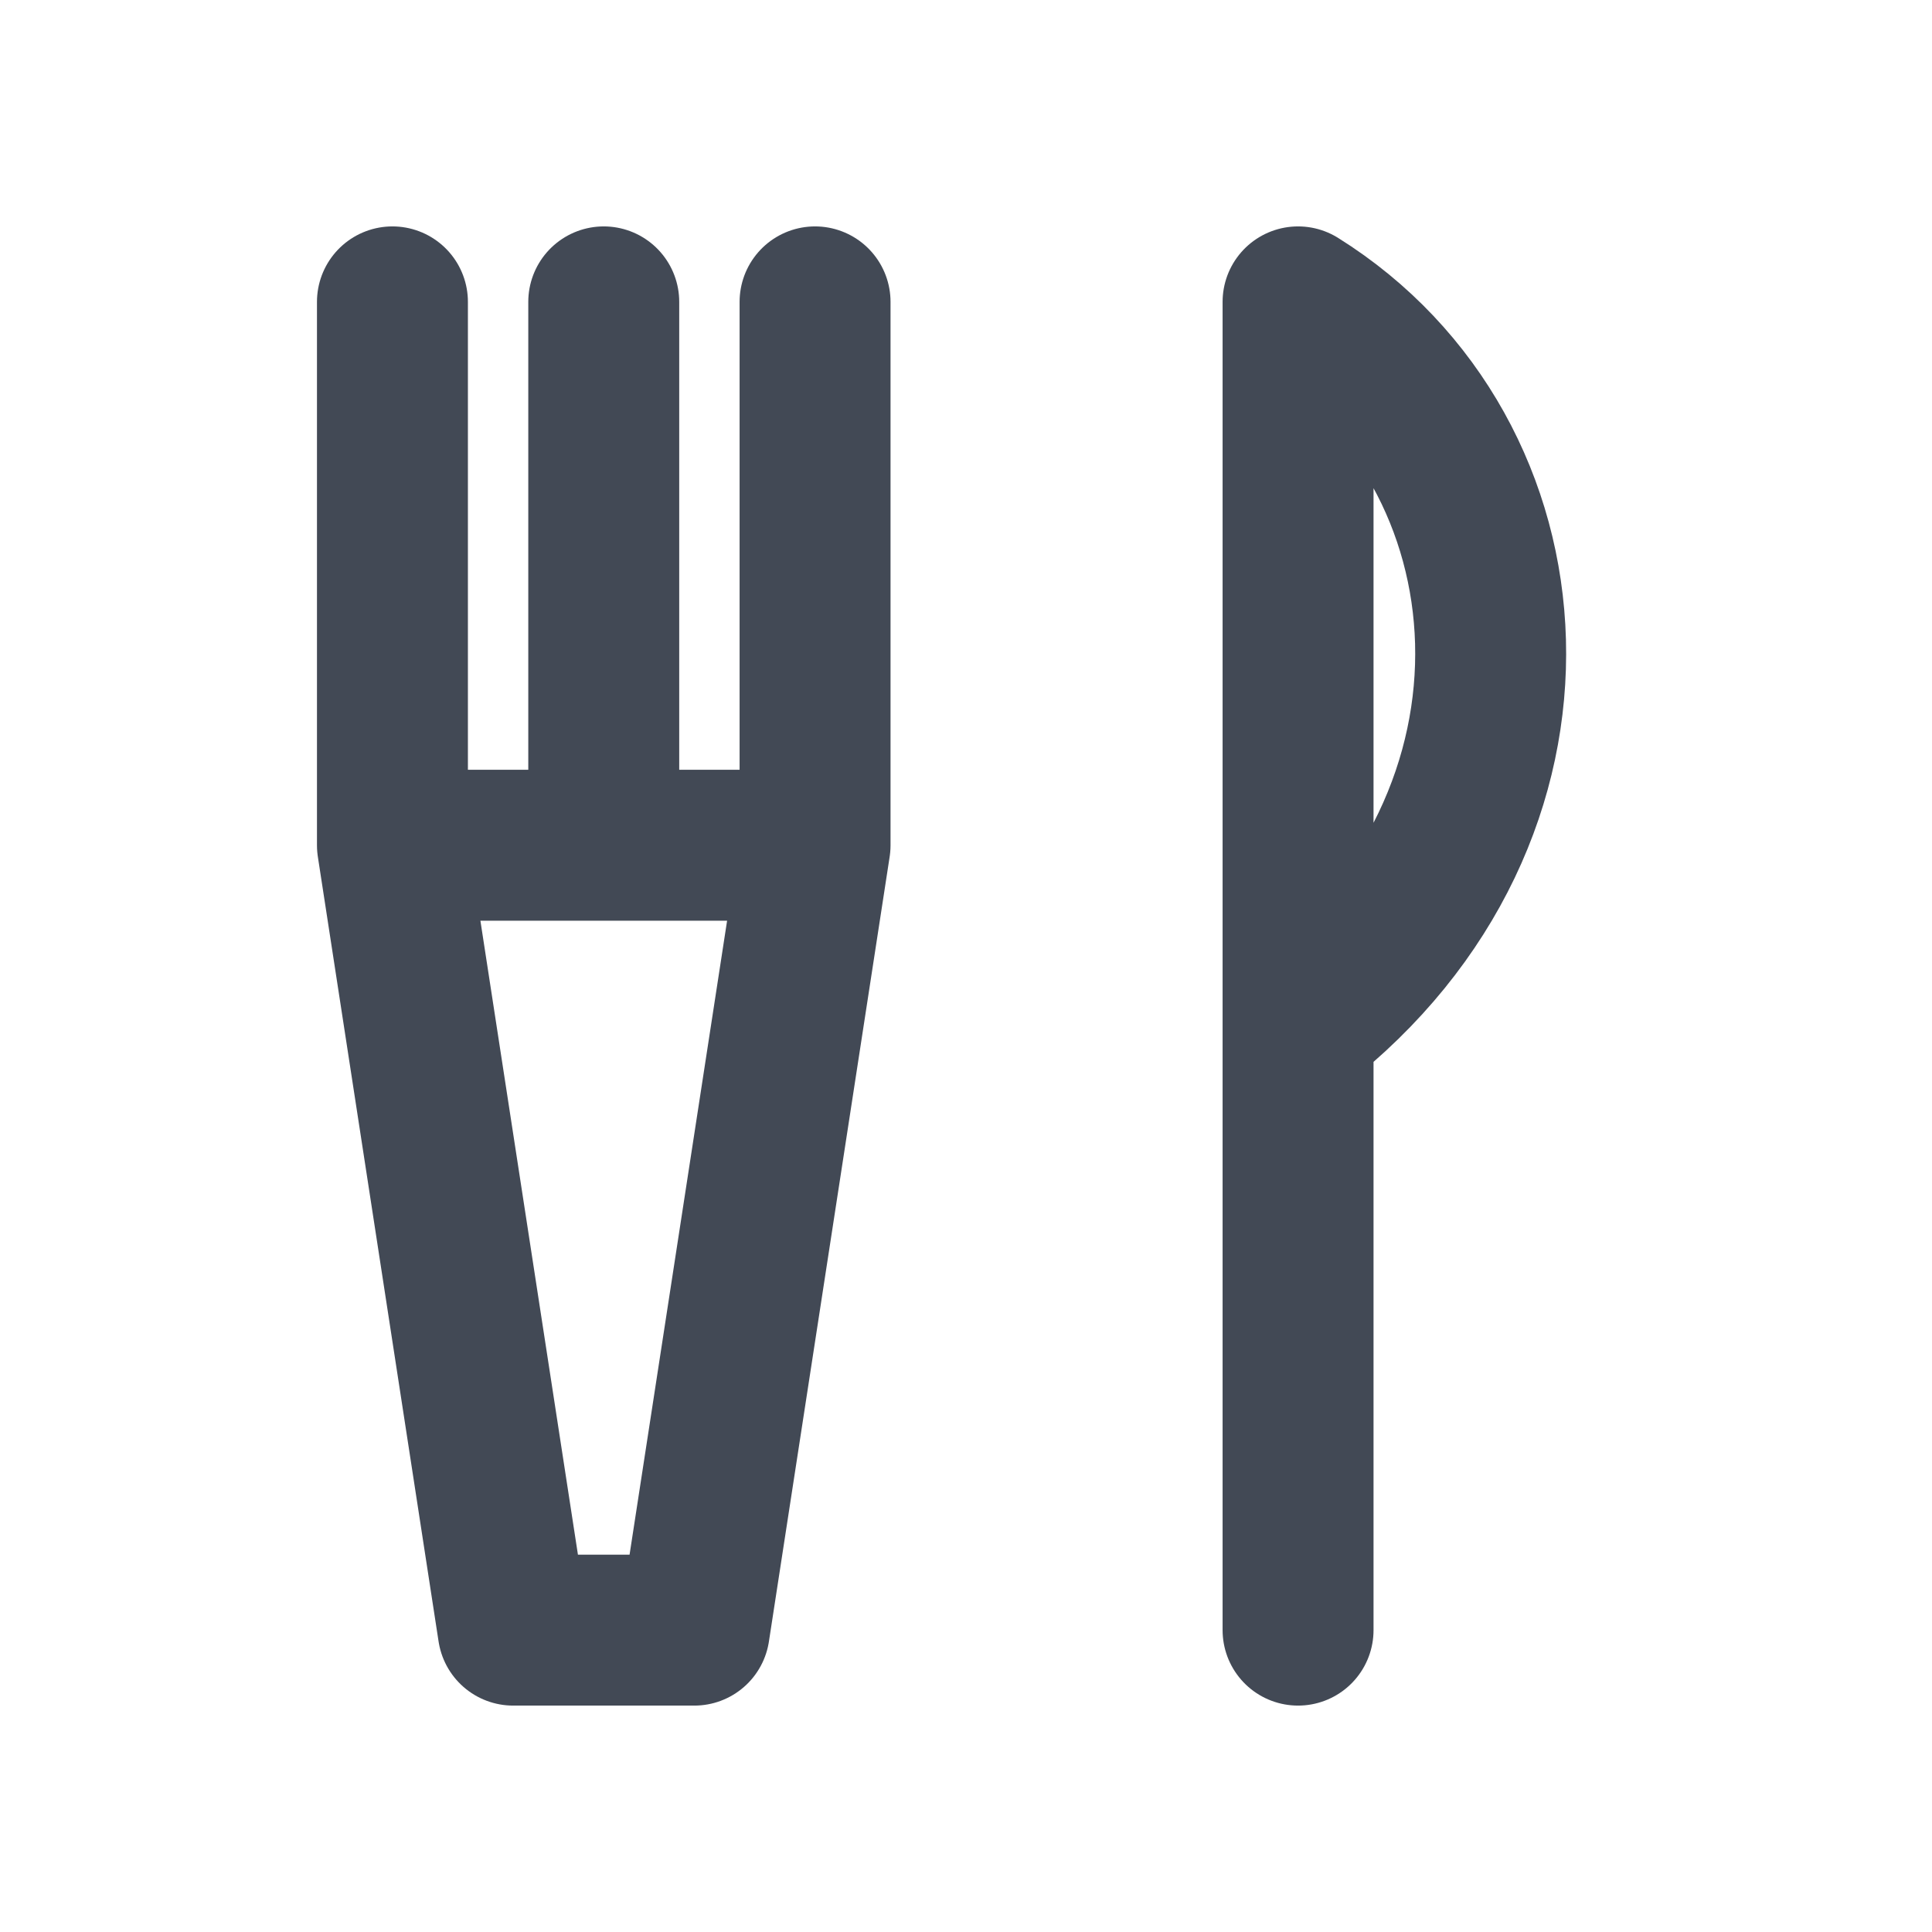
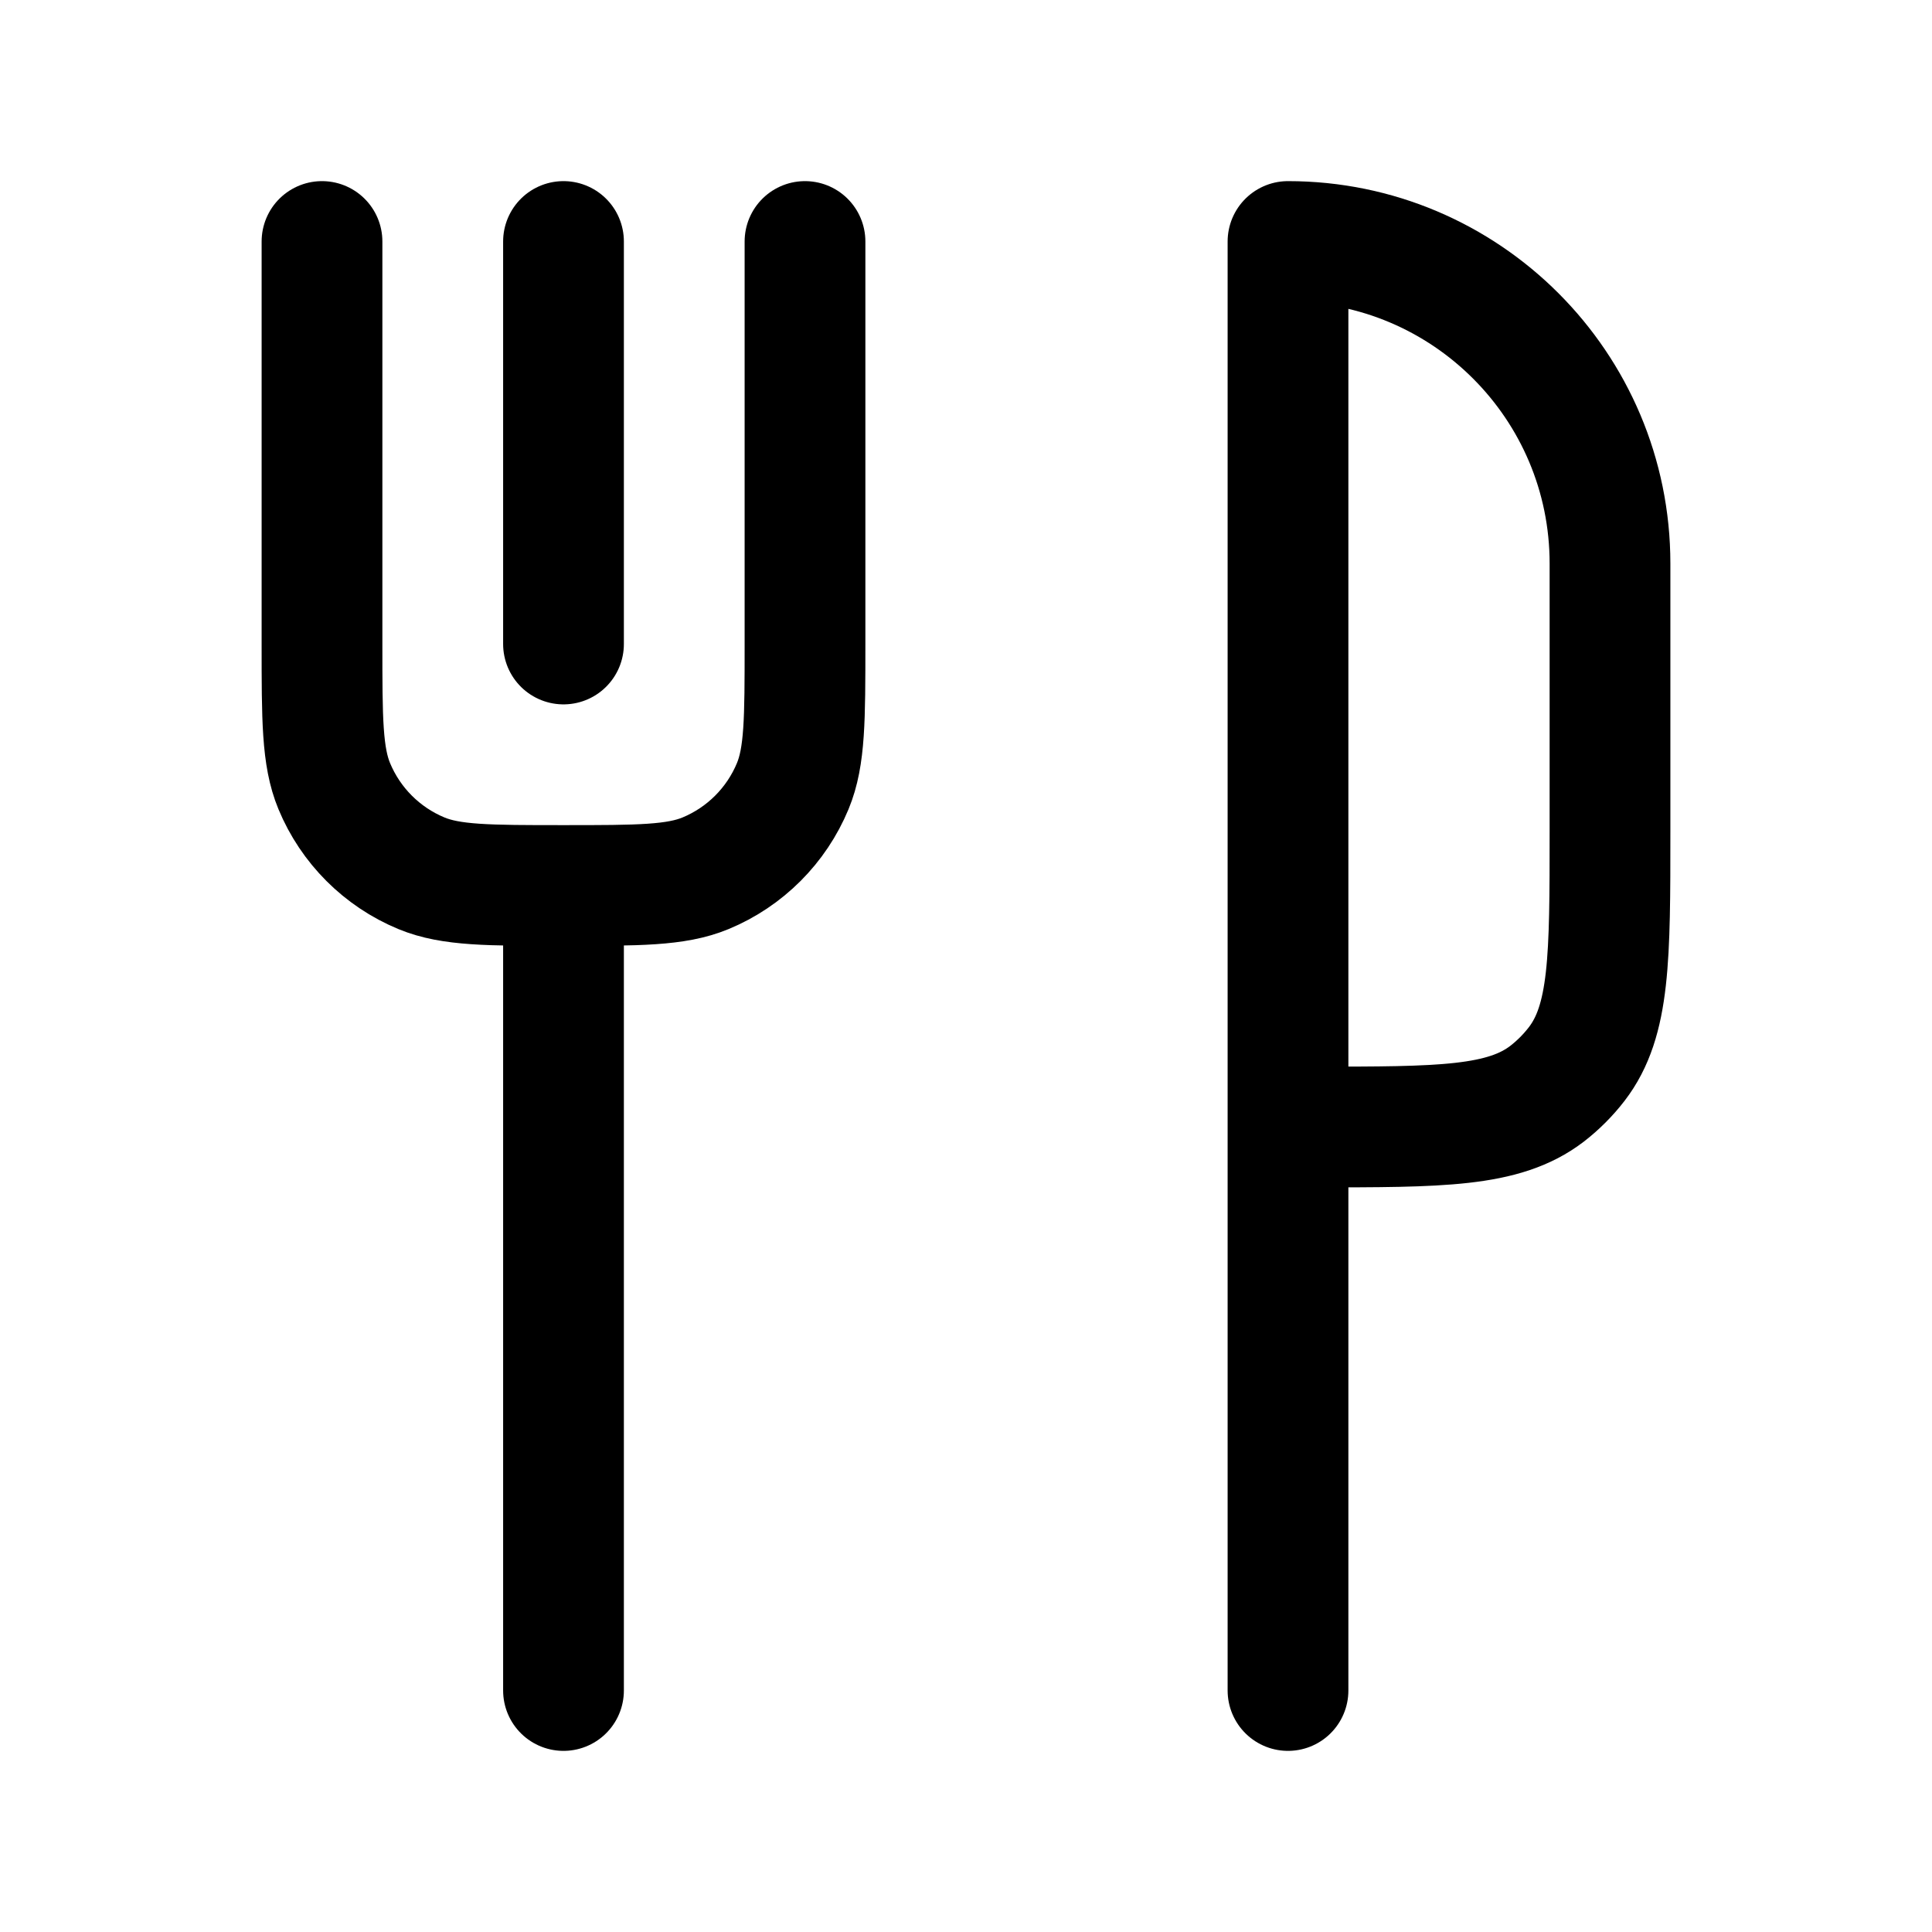
- <svg xmlns="http://www.w3.org/2000/svg" viewBox="0 0 64 64">
-   <g fill="none" stroke="#424955" stroke-width="5" stroke-linecap="round" stroke-linejoin="round">
-     <path d="M20 10v18M13 10v18M27 10v18M13 28h14l-4 26h-6l-4-26Z" />
-     <path d="M43 10v44M43 10c8 5 9 17 0 24" />
-   </g>
+ <svg xmlns="http://www.w3.org/2000/svg" viewBox="0 0 24 24" width="24" height="24" color="currentColor" fill="none" stroke="currentColor" stroke-width="1.5" stroke-linecap="round">
+   <path d="M7 11.5V21M4 3V8C4 8.932 4 9.398 4.152 9.765C4.355 10.255 4.745 10.645 5.235 10.848C5.602 11 6.068 11 7 11C7.932 11 8.398 11 8.765 10.848C9.255 10.645 9.645 10.255 9.848 9.765C10 9.398 10 8.932 10 8V3" stroke-linejoin="round" />
+   <path d="M7 8V3" />
+   <path d="M16 21V14M16 14V3C18.209 3 20 4.791 20 7V10.333C20 11.897 20 12.679 19.587 13.217C19.48 13.356 19.356 13.48 19.218 13.587C18.679 14 17.897 14 16.333 14H16Z" stroke-linejoin="round" />
</svg>
